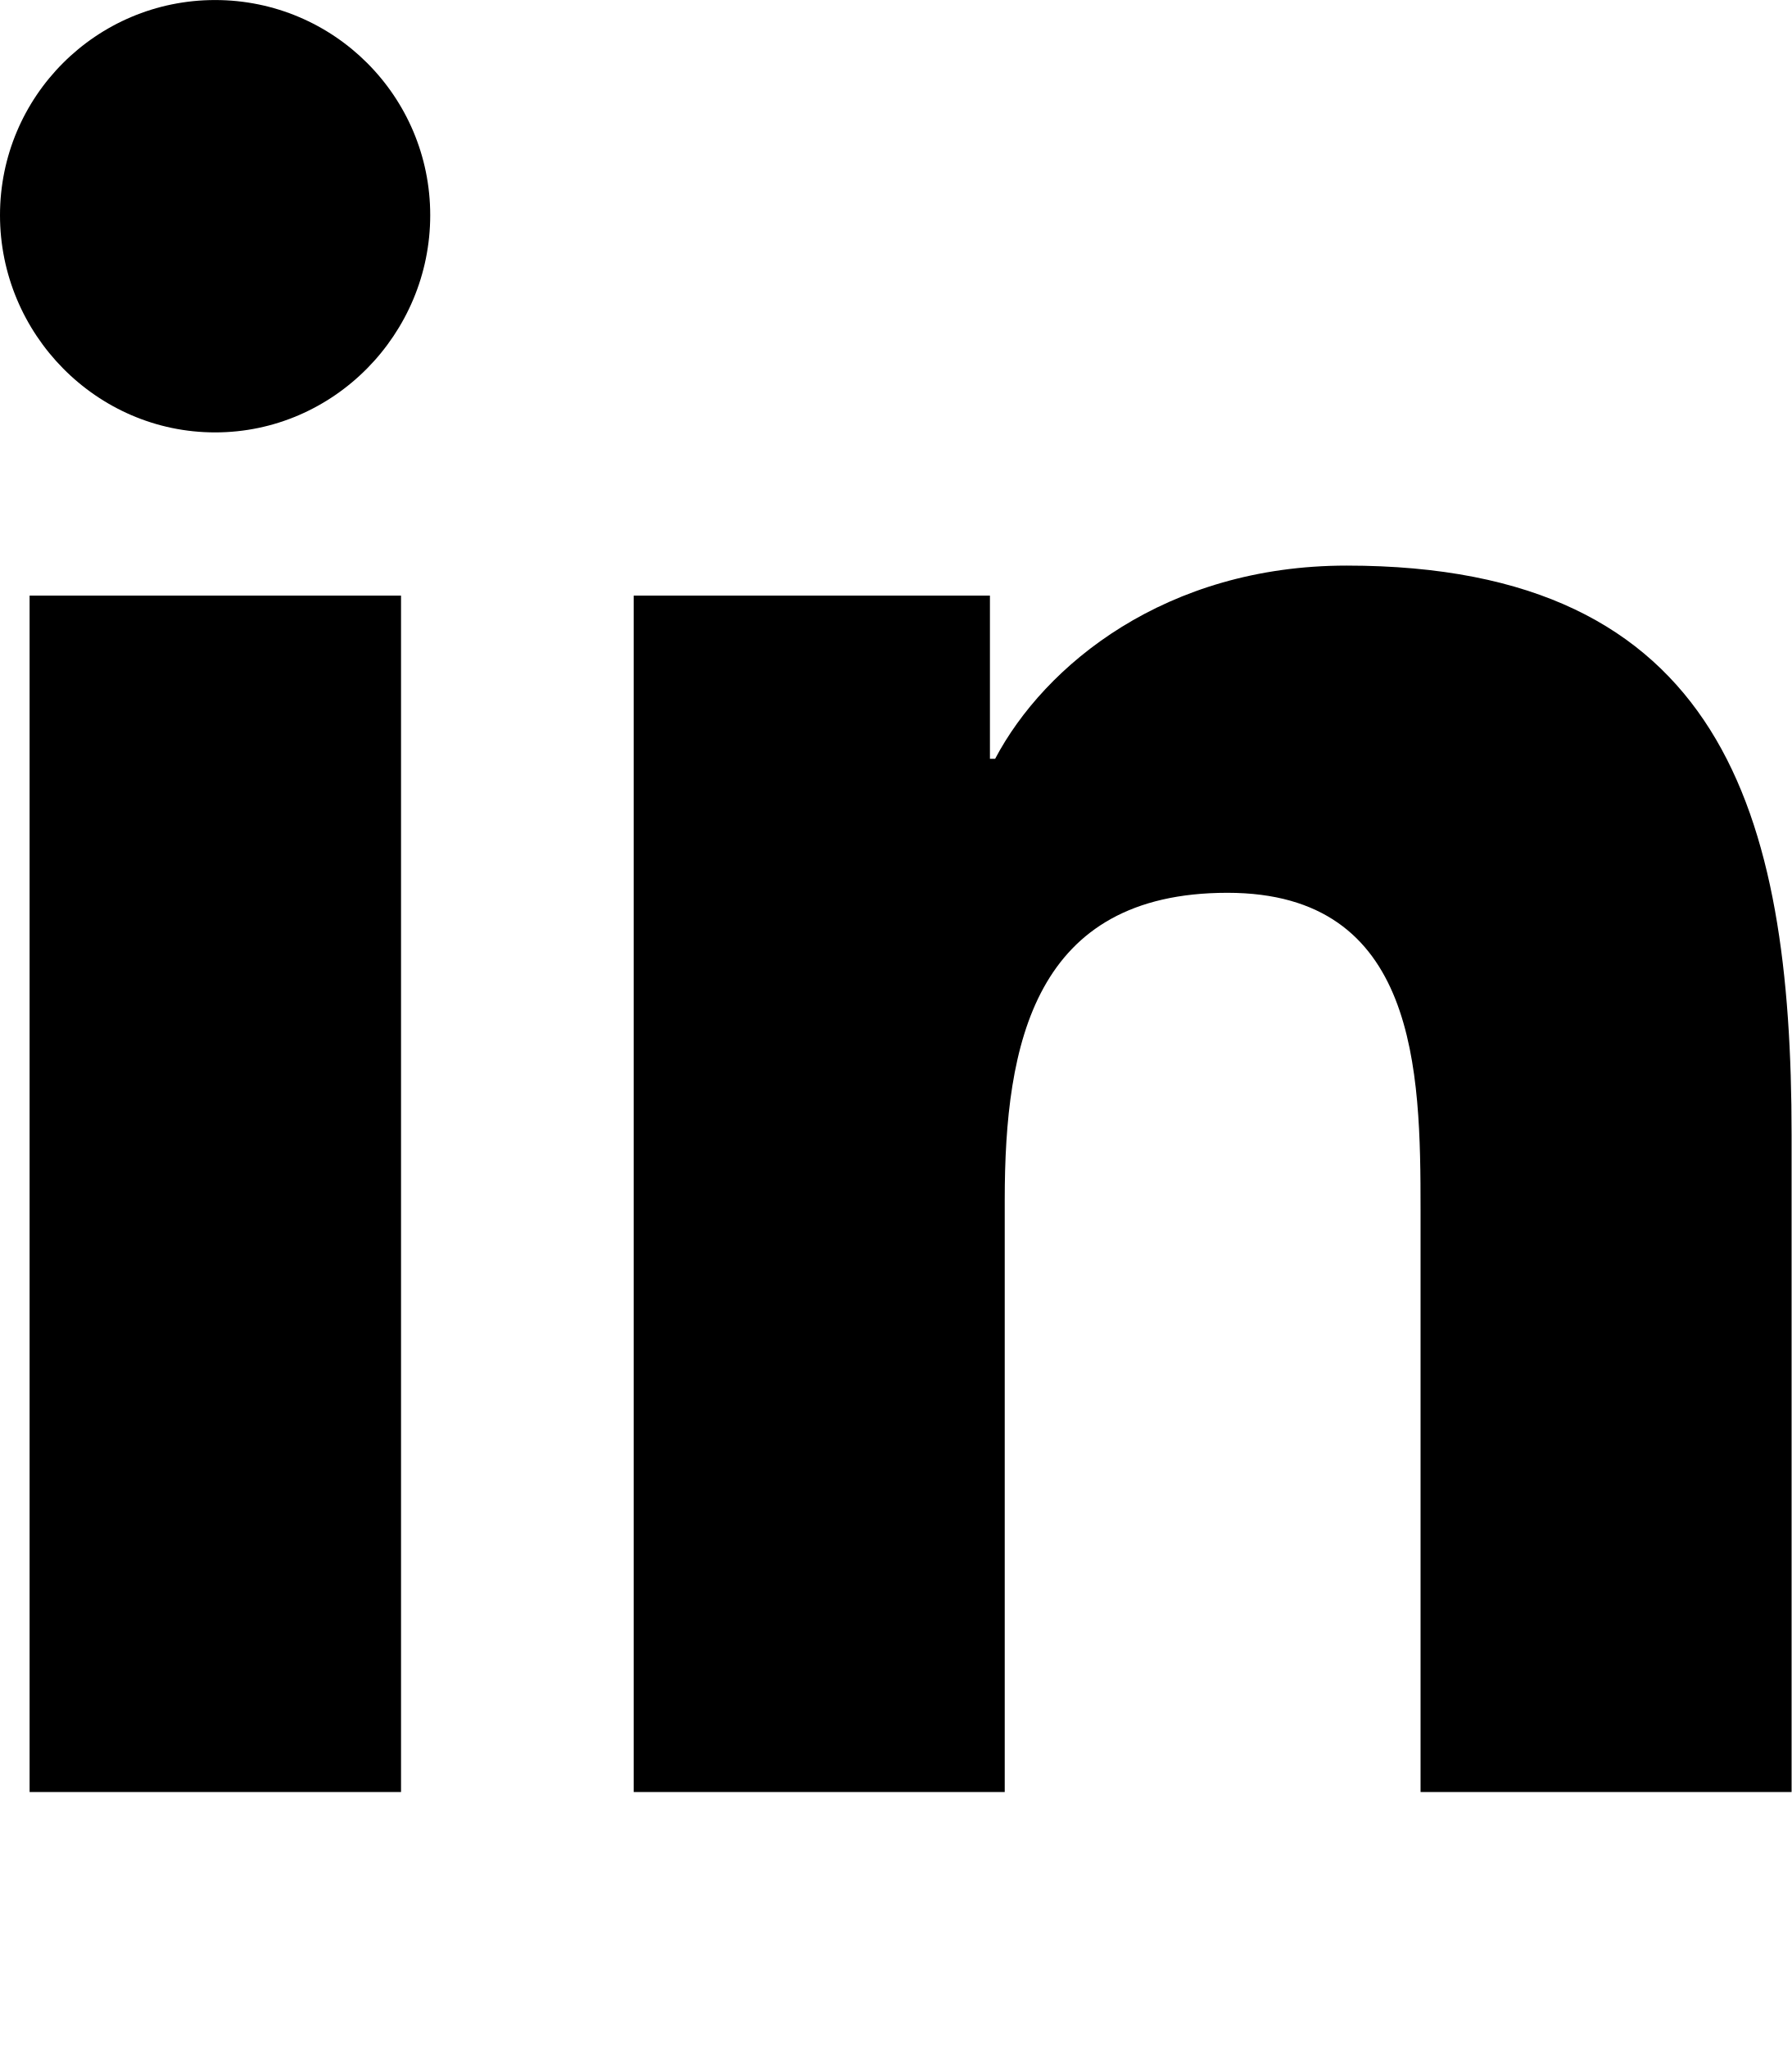
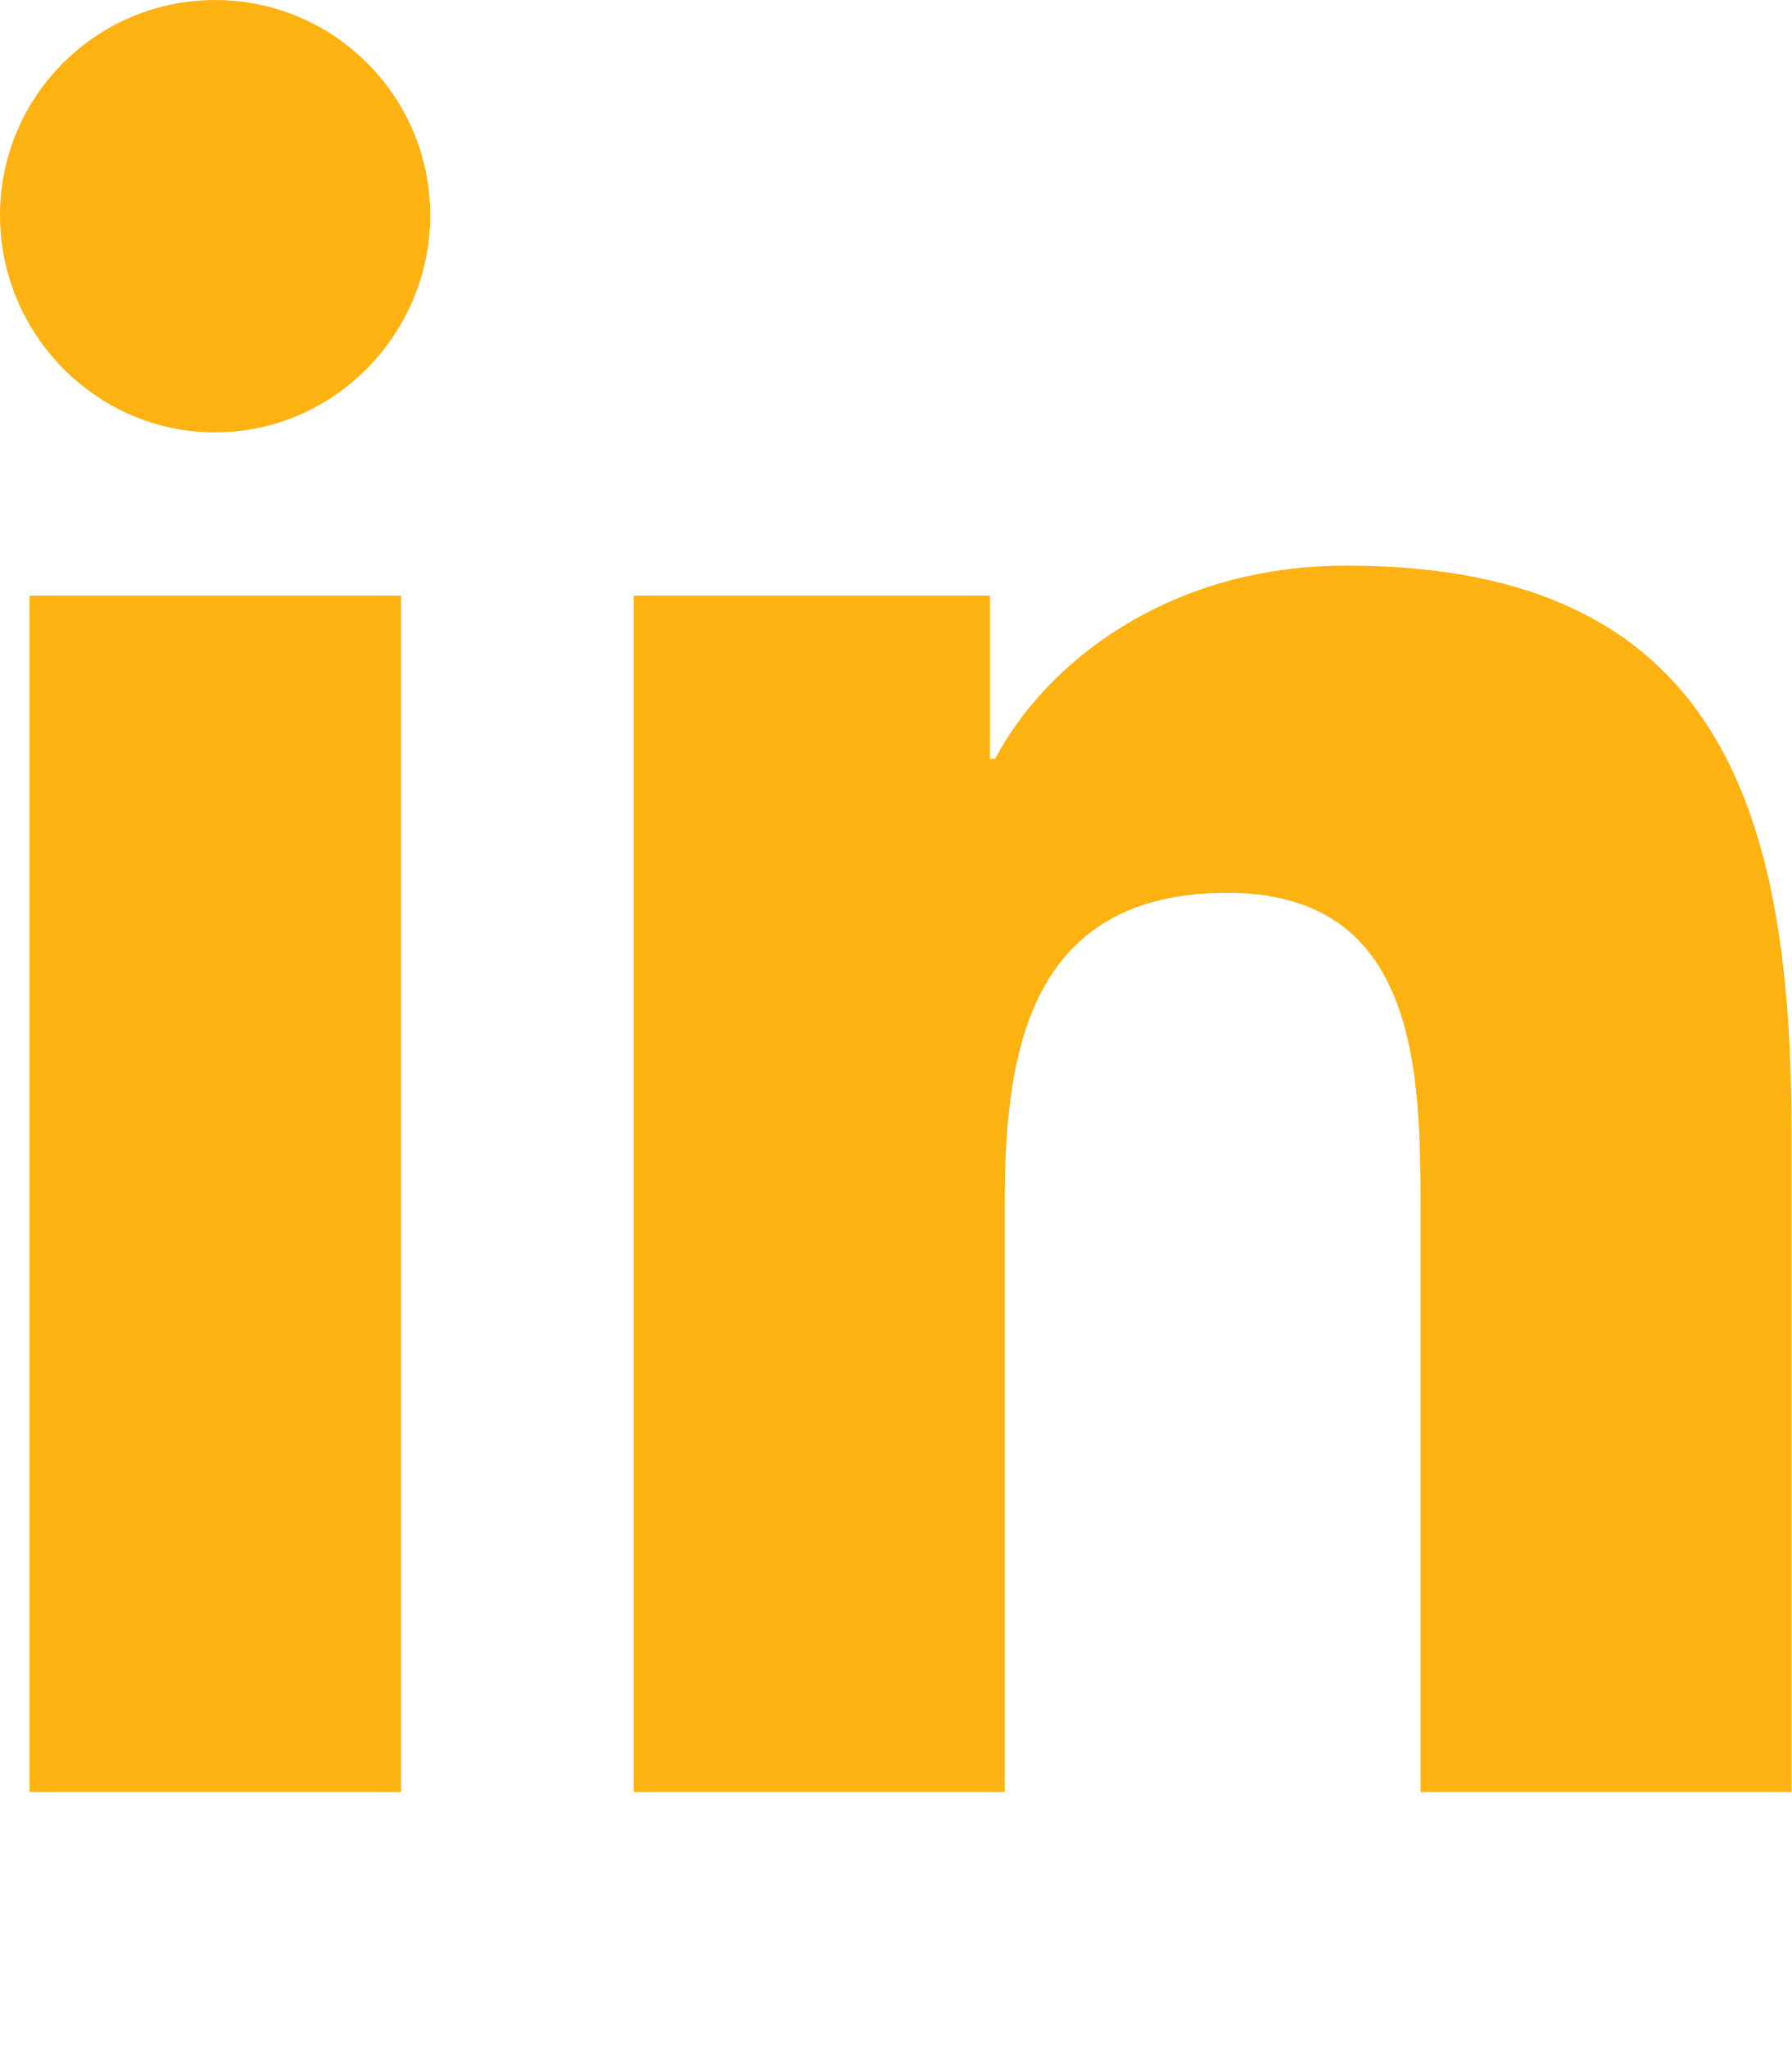
- <svg xmlns="http://www.w3.org/2000/svg" viewBox="0 0 448 512">
+ <svg xmlns="http://www.w3.org/2000/svg" viewBox="0 0 448 512" fill="currentColor" color="#fcb211">
  <path d="M100.28 448H7.4V148.9h92.88zM53.79 108.1C24.09 108.1 0 83.5 0 53.8a53.79 53.79 0 0 1 107.58 0c0 29.7-24.1 54.3-53.79 54.3zM447.9 448h-92.68V302.4c0-34.7-.7-79.2-48.29-79.2-48.29 0-55.69 37.7-55.69 76.7V448h-92.78V148.9h89.08v40.8h1.3c12.4-23.5 42.69-48.3 87.88-48.3 94 0 111.28 61.9 111.28 142.3V448z" />
</svg>
